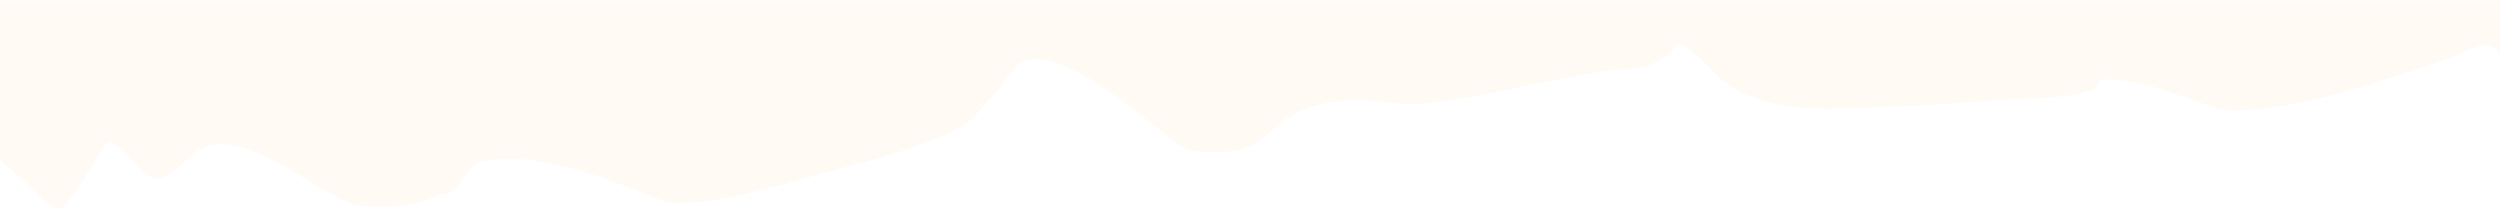
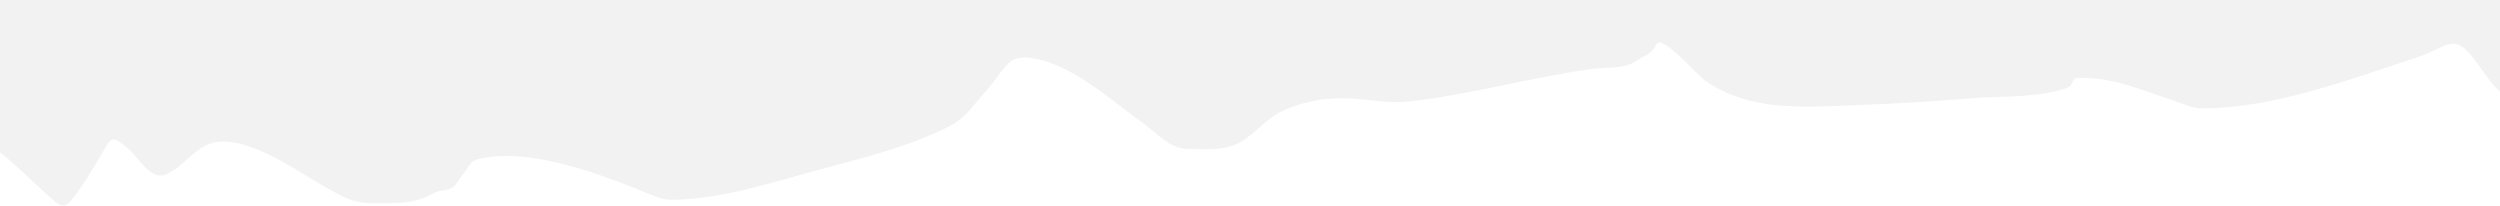
- <svg xmlns="http://www.w3.org/2000/svg" width="1921" height="161" viewBox="0 0 1921 161" fill="none">
-   <path d="M39.036 157.852C24.148 145.5 10.757 130.829 -4.5 119.067V0.45H1945.5V71.647C1939 66.636 1931.79 54.881 1926.26 47.644C1908.71 24.666 1905.81 36.938 1880.2 45.303C1827.53 62.497 1768.8 84.819 1713.14 84.819C1705.54 84.819 1698.61 81.358 1691.37 78.965C1666.28 70.674 1642.86 60.096 1615.69 61.109C1611.63 61.261 1612.22 67.083 1608.86 68.427C1588.31 76.629 1556.32 75.21 1536.21 76.77C1506.12 79.104 1476 81.205 1445.85 82.185C1405.68 83.49 1361.85 88.47 1325.37 63.158C1319.23 58.897 1291.72 26.762 1287.65 34.765C1283.17 43.582 1278.81 43.068 1271.71 47.937C1262.42 54.299 1246.75 52.783 1237.28 54.084C1189.33 60.674 1141.42 74.421 1093.51 79.55C1077.34 81.283 1061.04 77.289 1044.92 76.916C1028.15 76.528 1010.01 79.853 994.546 87.454C981.537 93.847 971.999 107.871 958.604 113.213C947.039 117.824 934.7 116.432 922.661 116.432C908.053 116.432 899.576 105.32 887.099 96.382C861.591 78.108 831.138 50.006 800.407 45.742C794.323 44.897 787.677 44.535 782.688 49.254C775.886 55.691 771.432 63.724 765.097 70.769C759.739 76.727 754.681 83.015 749.277 88.917C745.513 93.029 740.575 96.509 735.862 98.87C704.964 114.347 670.88 122.892 638.286 131.507C600.818 141.411 558.427 155.949 519.322 155.949C512.044 155.949 506.018 153.171 499.199 150.388C461.818 135.13 406.505 114.576 367.959 124.482C361.769 126.073 360.53 131.61 356.569 136.191C353.808 139.384 351.918 144.193 348.469 146.436C344.01 149.337 338.517 147.973 333.789 150.827C318.967 159.769 302.36 158.584 286.076 158.584C270.213 158.584 263.261 153.778 249.628 146.29C226.236 133.44 179.587 97.99 152.811 115.408C143.211 121.653 136.245 131.144 125.348 136.044C112.798 141.689 103.895 123.097 94.848 115.554C83.346 105.965 82.636 107.152 76.254 117.814L76.117 118.042C68.872 130.146 62.08 142.069 53.59 153.168C48.749 159.497 45.561 163.265 39.036 157.852Z" fill="#FFFAF3" />
+ <svg xmlns="http://www.w3.org/2000/svg" width="1922" height="158" viewBox="0 0 1922 158" fill="none">
+   <path d="M42.91 155.435C28.235 143.237 15.037 128.749 -0.001 117.134V0H1922V70.307C1915.59 65.359 1908.49 53.75 1903.04 46.604C1885.74 23.913 1882.88 36.032 1857.64 44.292C1805.72 61.271 1747.84 83.314 1692.98 83.314C1685.49 83.314 1678.65 79.896 1671.52 77.533C1646.79 69.346 1623.71 58.9 1596.93 59.901C1592.92 60.05 1593.51 65.8 1590.19 67.127C1569.94 75.227 1538.41 73.825 1518.59 75.365C1488.93 77.671 1459.24 79.746 1429.52 80.713C1389.93 82.001 1346.73 86.919 1310.77 61.924C1304.72 57.716 1277.61 25.983 1273.6 33.886C1269.18 42.593 1264.88 42.085 1257.88 46.893C1248.73 53.175 1233.28 51.679 1223.95 52.964C1176.69 59.471 1129.47 73.046 1082.24 78.112C1066.31 79.822 1050.24 75.878 1034.35 75.51C1017.82 75.127 999.942 78.41 984.7 85.916C971.878 92.23 962.477 106.078 949.274 111.354C937.875 115.907 925.714 114.532 913.847 114.532C899.449 114.532 891.094 103.559 878.796 94.732C853.654 76.688 823.639 48.937 793.349 44.725C787.352 43.892 780.802 43.533 775.884 48.194C769.18 54.55 764.79 62.483 758.546 69.44C753.265 75.323 748.279 81.533 742.953 87.361C739.243 91.422 734.376 94.858 729.731 97.189C699.276 112.473 665.682 120.912 633.556 129.419C596.626 139.199 554.843 153.555 516.3 153.555C509.126 153.555 503.187 150.812 496.466 148.064C459.621 132.997 405.103 112.699 367.11 122.482C361.009 124.053 359.788 129.521 355.884 134.044C353.162 137.197 351.3 141.946 347.9 144.161C343.505 147.026 338.091 145.679 333.431 148.497C318.822 157.328 302.453 156.157 286.403 156.157C270.768 156.157 263.916 151.411 250.478 144.017C227.422 131.328 181.443 96.321 155.051 113.521C145.589 119.688 138.723 129.06 127.983 133.899C115.613 139.474 106.838 121.114 97.92 113.665C86.584 104.196 85.884 105.368 79.593 115.897L79.459 116.122C72.317 128.075 65.623 139.849 57.255 150.809C52.483 157.059 49.341 160.78 42.91 155.435Z" fill="#F2F2F2" />
</svg>
